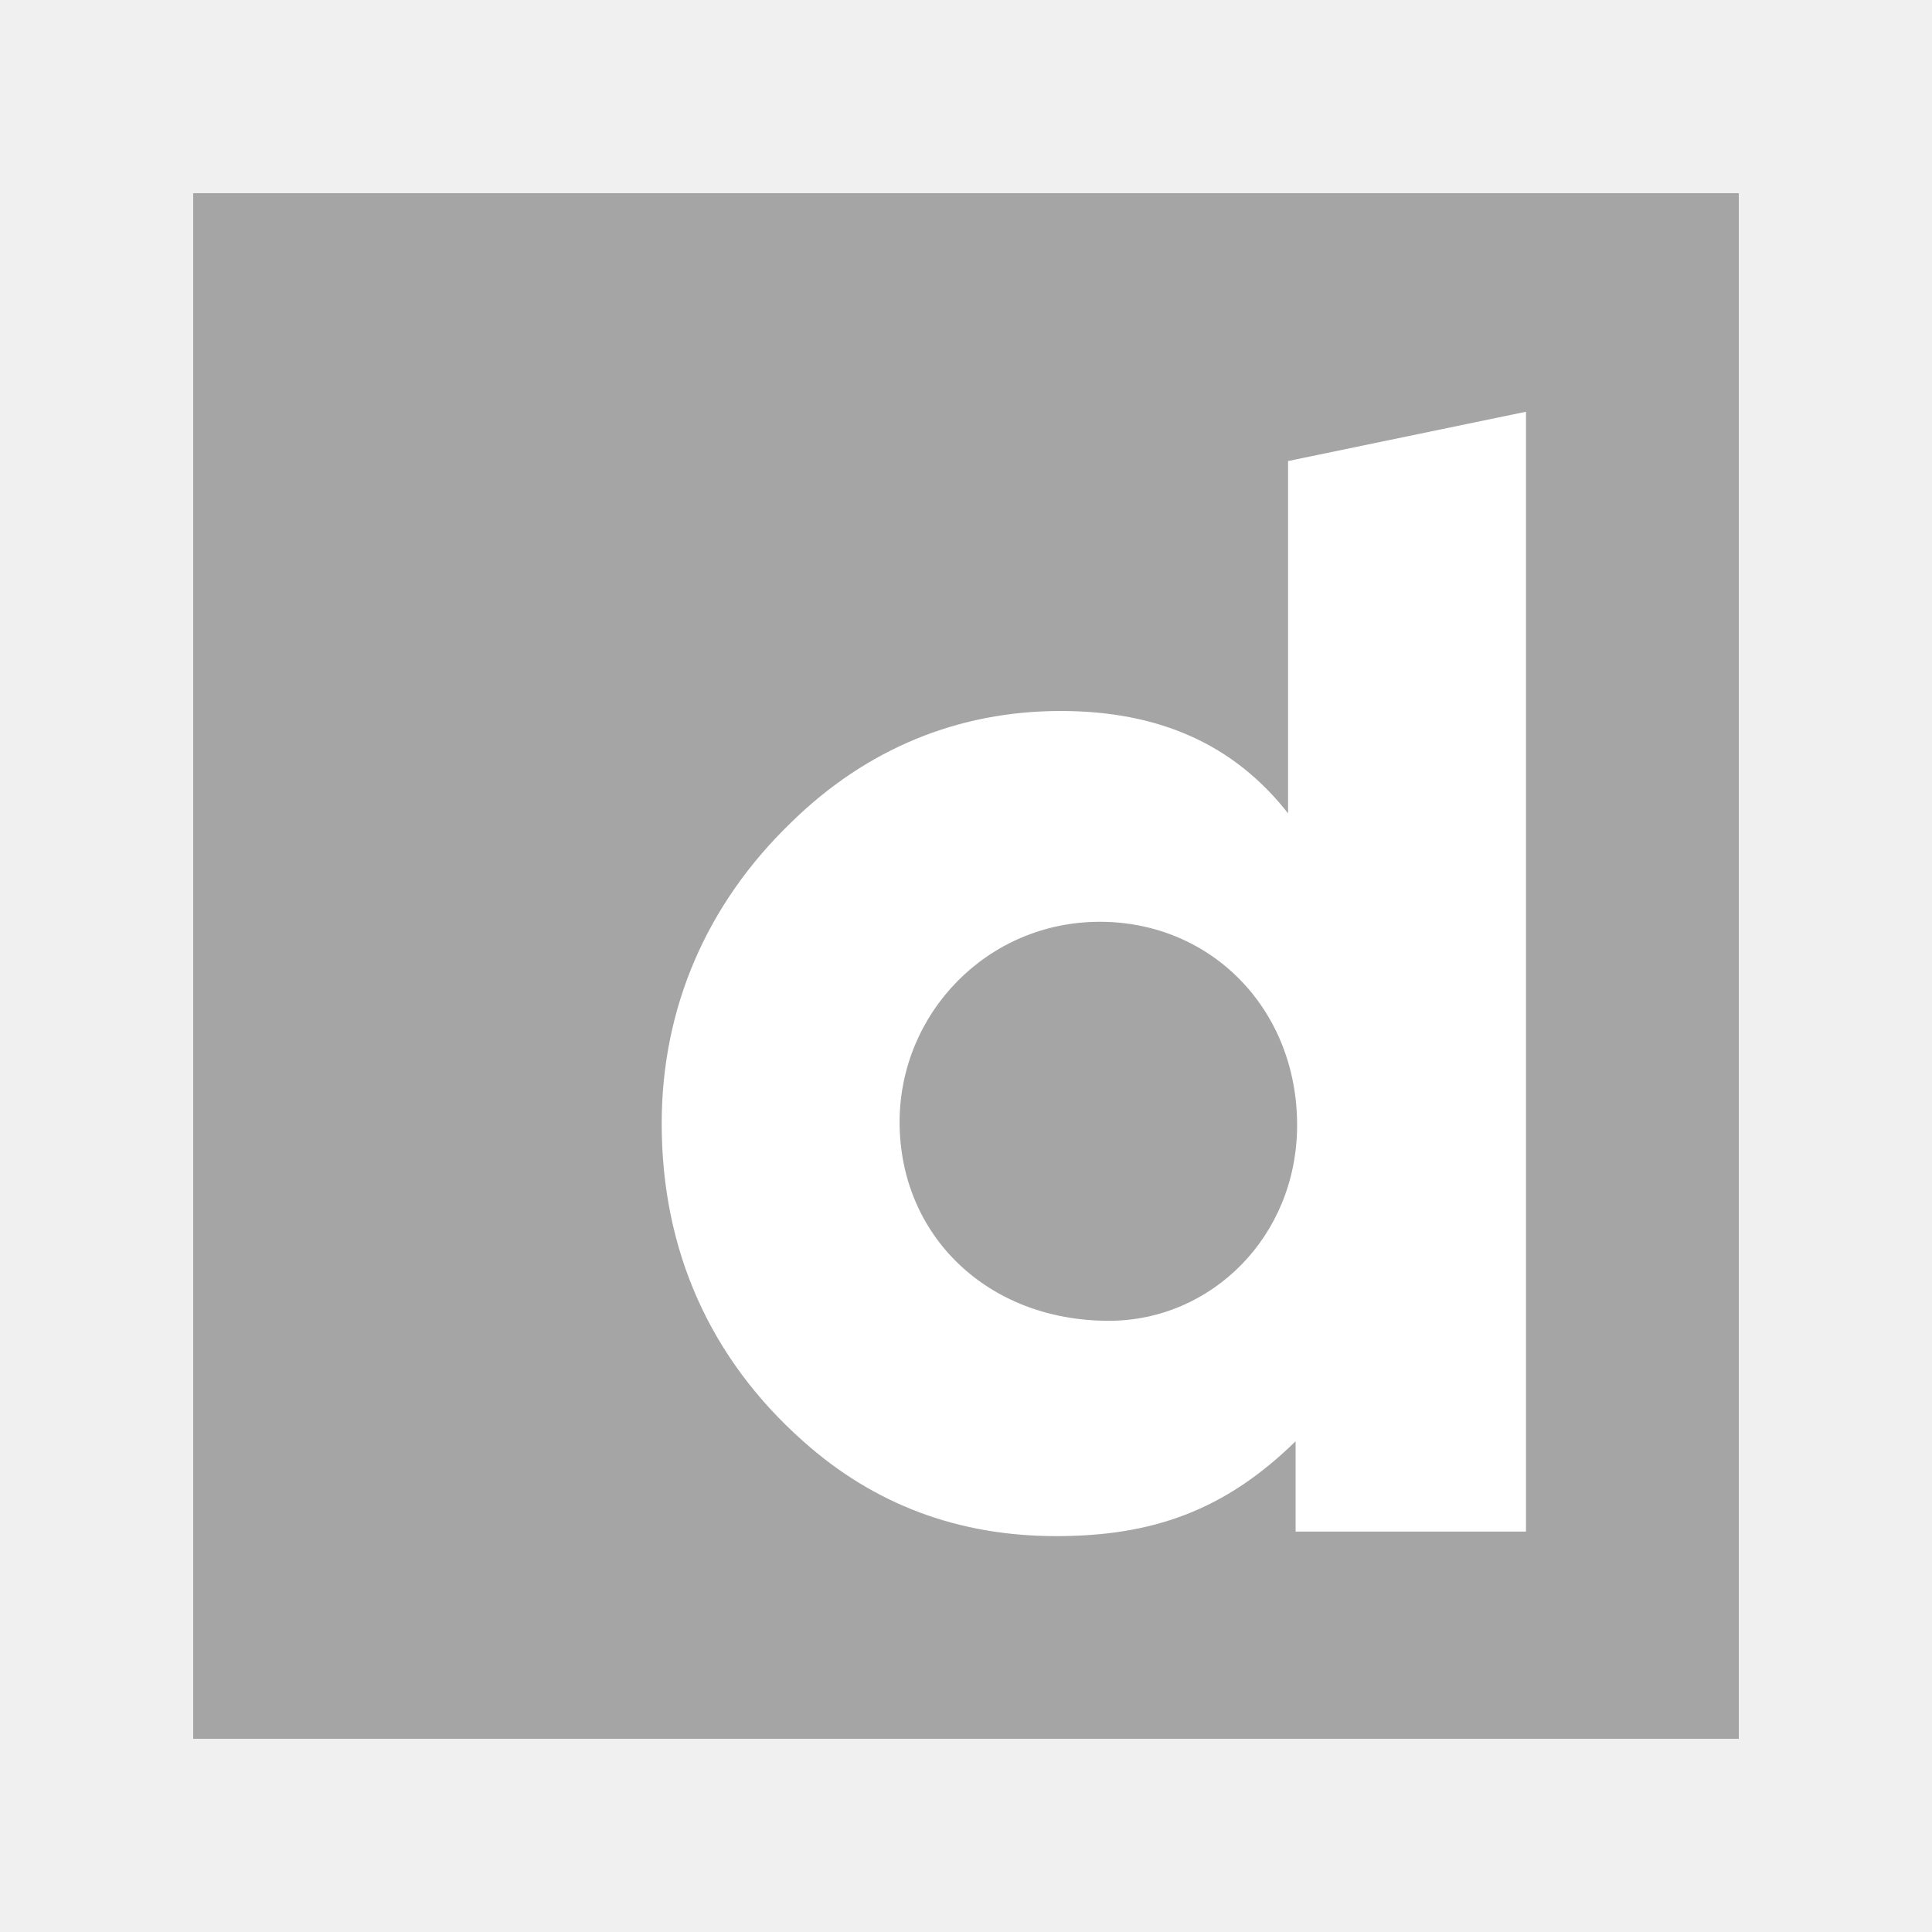
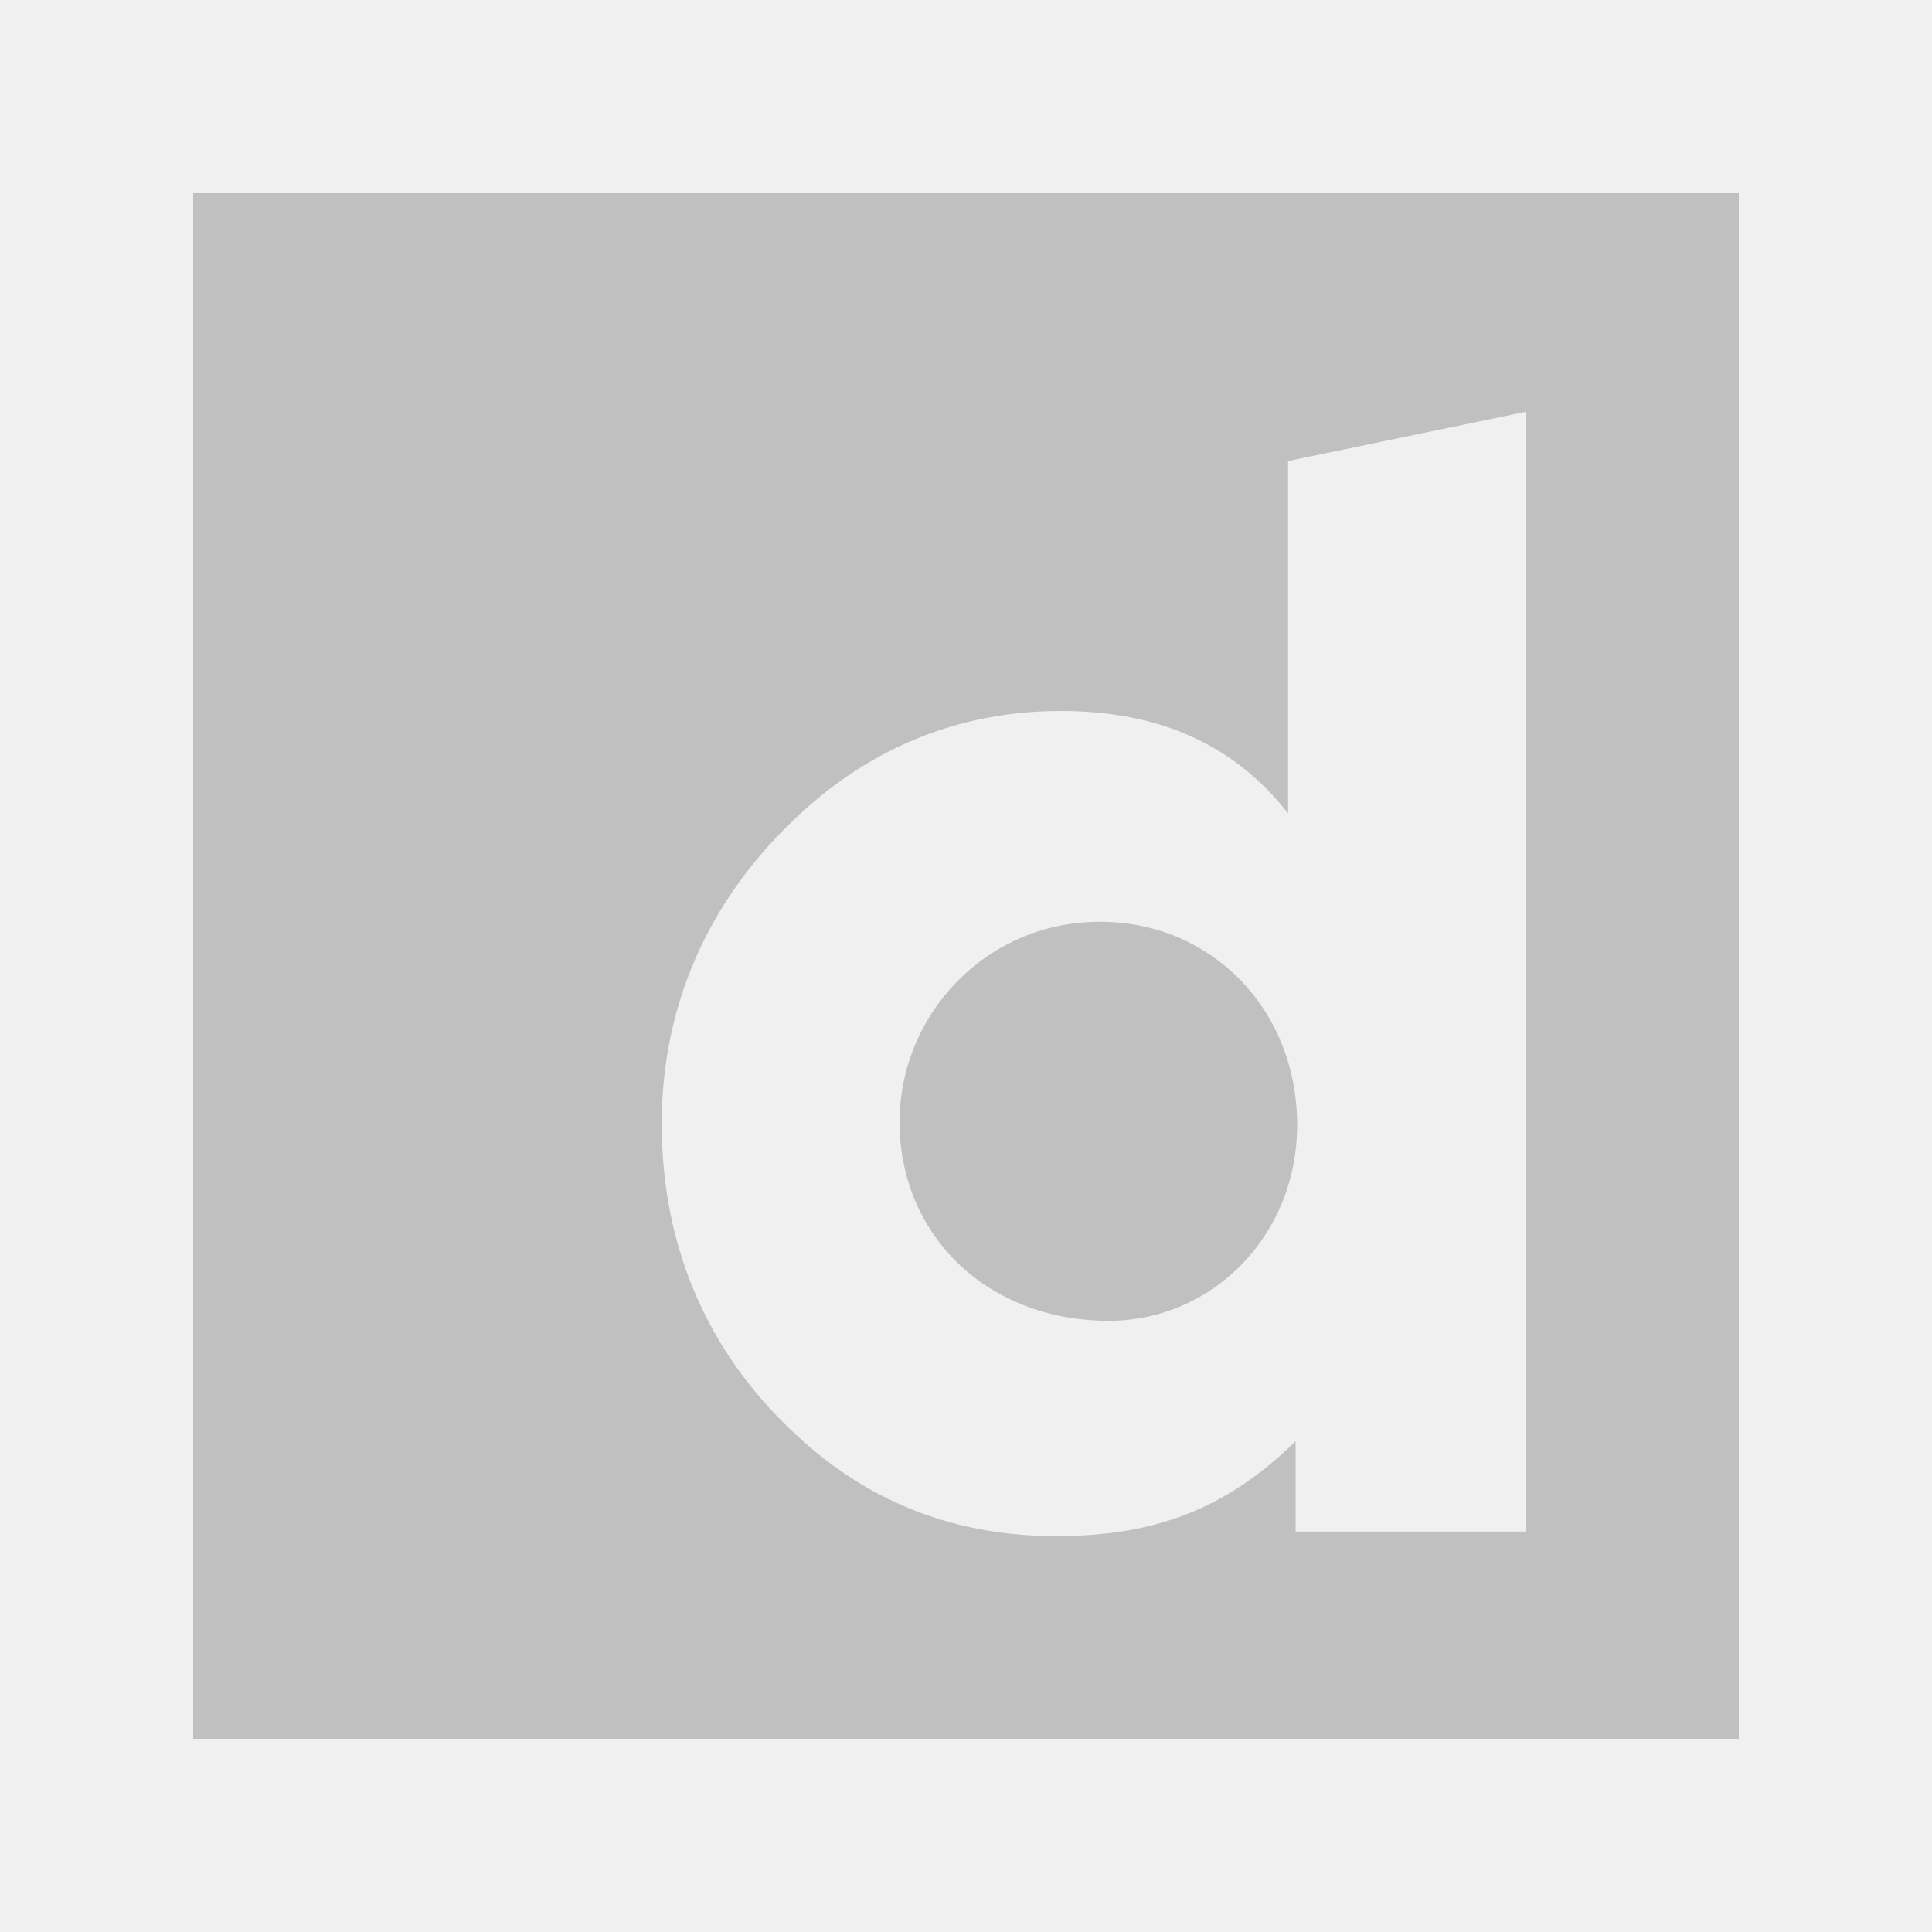
- <svg xmlns="http://www.w3.org/2000/svg" id="svg2" version="1.1" width="100" height="100" xml:space="preserve">
-   <defs id="defs6">
-     <clipPath clipPathUnits="userSpaceOnUse" id="clipPath18">
-       <path d="m 0,1024 1024,0 L 1024,0 0,0 0,1024 z" id="path20" />
-     </clipPath>
-   </defs>
-   <g id="g10" transform="matrix(1.25,0,0,-1.25,0,100)">
-     <path d="M 8,8 72,8 72,72 8,72 8,8 z" style="fill:#000000;fill-opacity:0.314;fill-rule:nonzero;stroke:none" id="path12" />
-     <g id="g14" transform="matrix(0.0625,0,0,0.0625,8,8)">
-       <g id="g16" clip-path="url(#clipPath18)">
-         <g id="g22" transform="translate(606.6722,276.9322)">
-           <path d="m 0,0 c -80.805,0 -138.664,56.861 -138.664,131.681 0,71.825 57.859,132.677 132.679,132.677 73.821,0 130.682,-57.859 130.682,-134.672 C 124.697,55.864 67.836,0 0,0 m 276.328,602.277 -157.617,-32.657 0,-233.435 c -35.912,45.889 -85.792,67.835 -150.635,67.835 -67.835,0 -128.687,-24.939 -178.567,-73.82 -55.863,-53.87 -85.792,-122.703 -85.792,-199.518 0,-83.796 31.921,-155.622 93.771,-210.488 46.887,-41.899 102.753,-62.848 167.596,-62.848 63.844,0 111.73,16.959 158.614,62.848 l 0,-59.856 152.63,0 0,741.939 z" style="fill:#ffffff;fill-opacity:1;fill-rule:nonzero;stroke:none" id="path24" />
-         </g>
-       </g>
-     </g>
-   </g>
+ <svg xmlns="http://www.w3.org/2000/svg" width="100" height="100">
+   <path d="m 10,10 0,80 80,0 0,-80 -80,0 z m 68.984,11.312 0,57.963            -11.924,0 0,-4.676 c -3.663,3.585 -7.405,4.91            -12.393,4.91 -5.066,0 -9.431,-1.637            -13.094,-4.91 C 36.742,70.313 34.25,64.701            34.25,58.154 c 0,-6.001 2.337,-11.377 6.701,-15.586            3.897,-3.819 8.652,-5.768 13.951,-5.768 5.066,0            8.962,1.714 11.768,5.299 l 0,-18.236 L            78.984,21.312 Z M 56.928,47.711 c -5.845,0            -10.365,4.754 -10.365,10.365 0,5.845            4.521,10.289 10.834,10.289 5.3,0 9.742,-4.365            9.742,-10.133 0,-6.001 -4.444,-10.521            -10.211,-10.521 z" fill-opacity="0.2" />
</svg>
